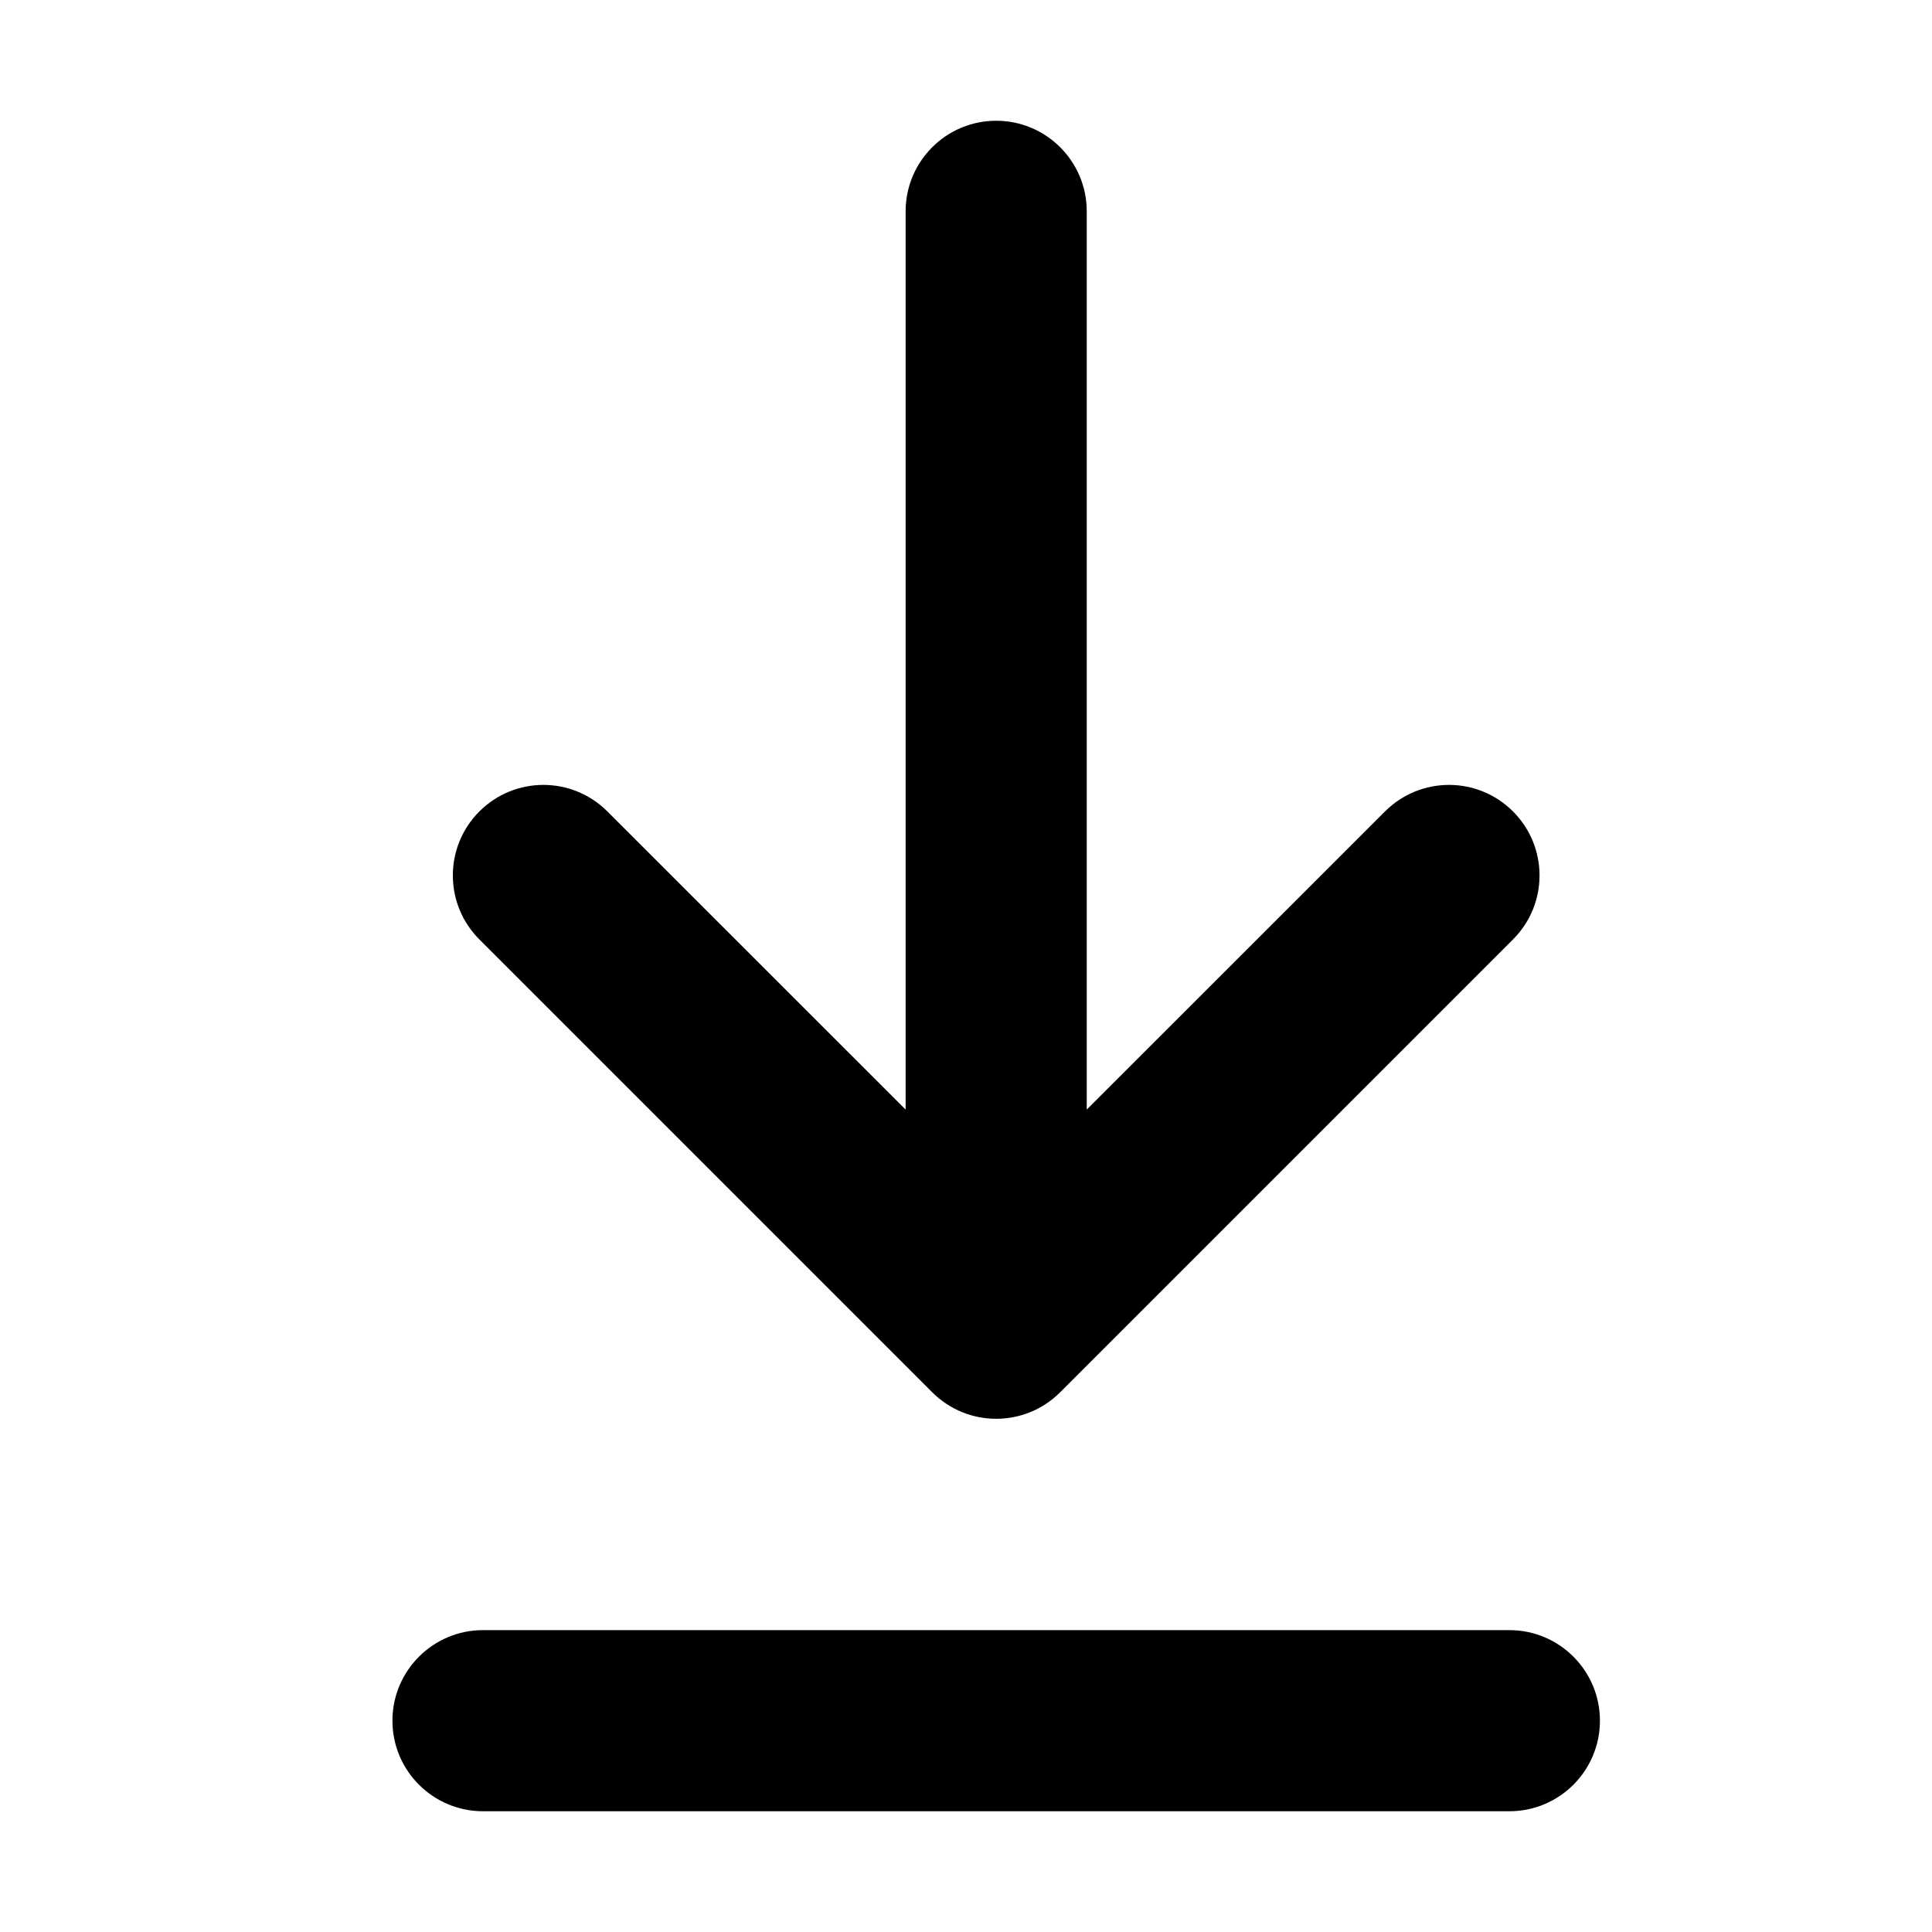
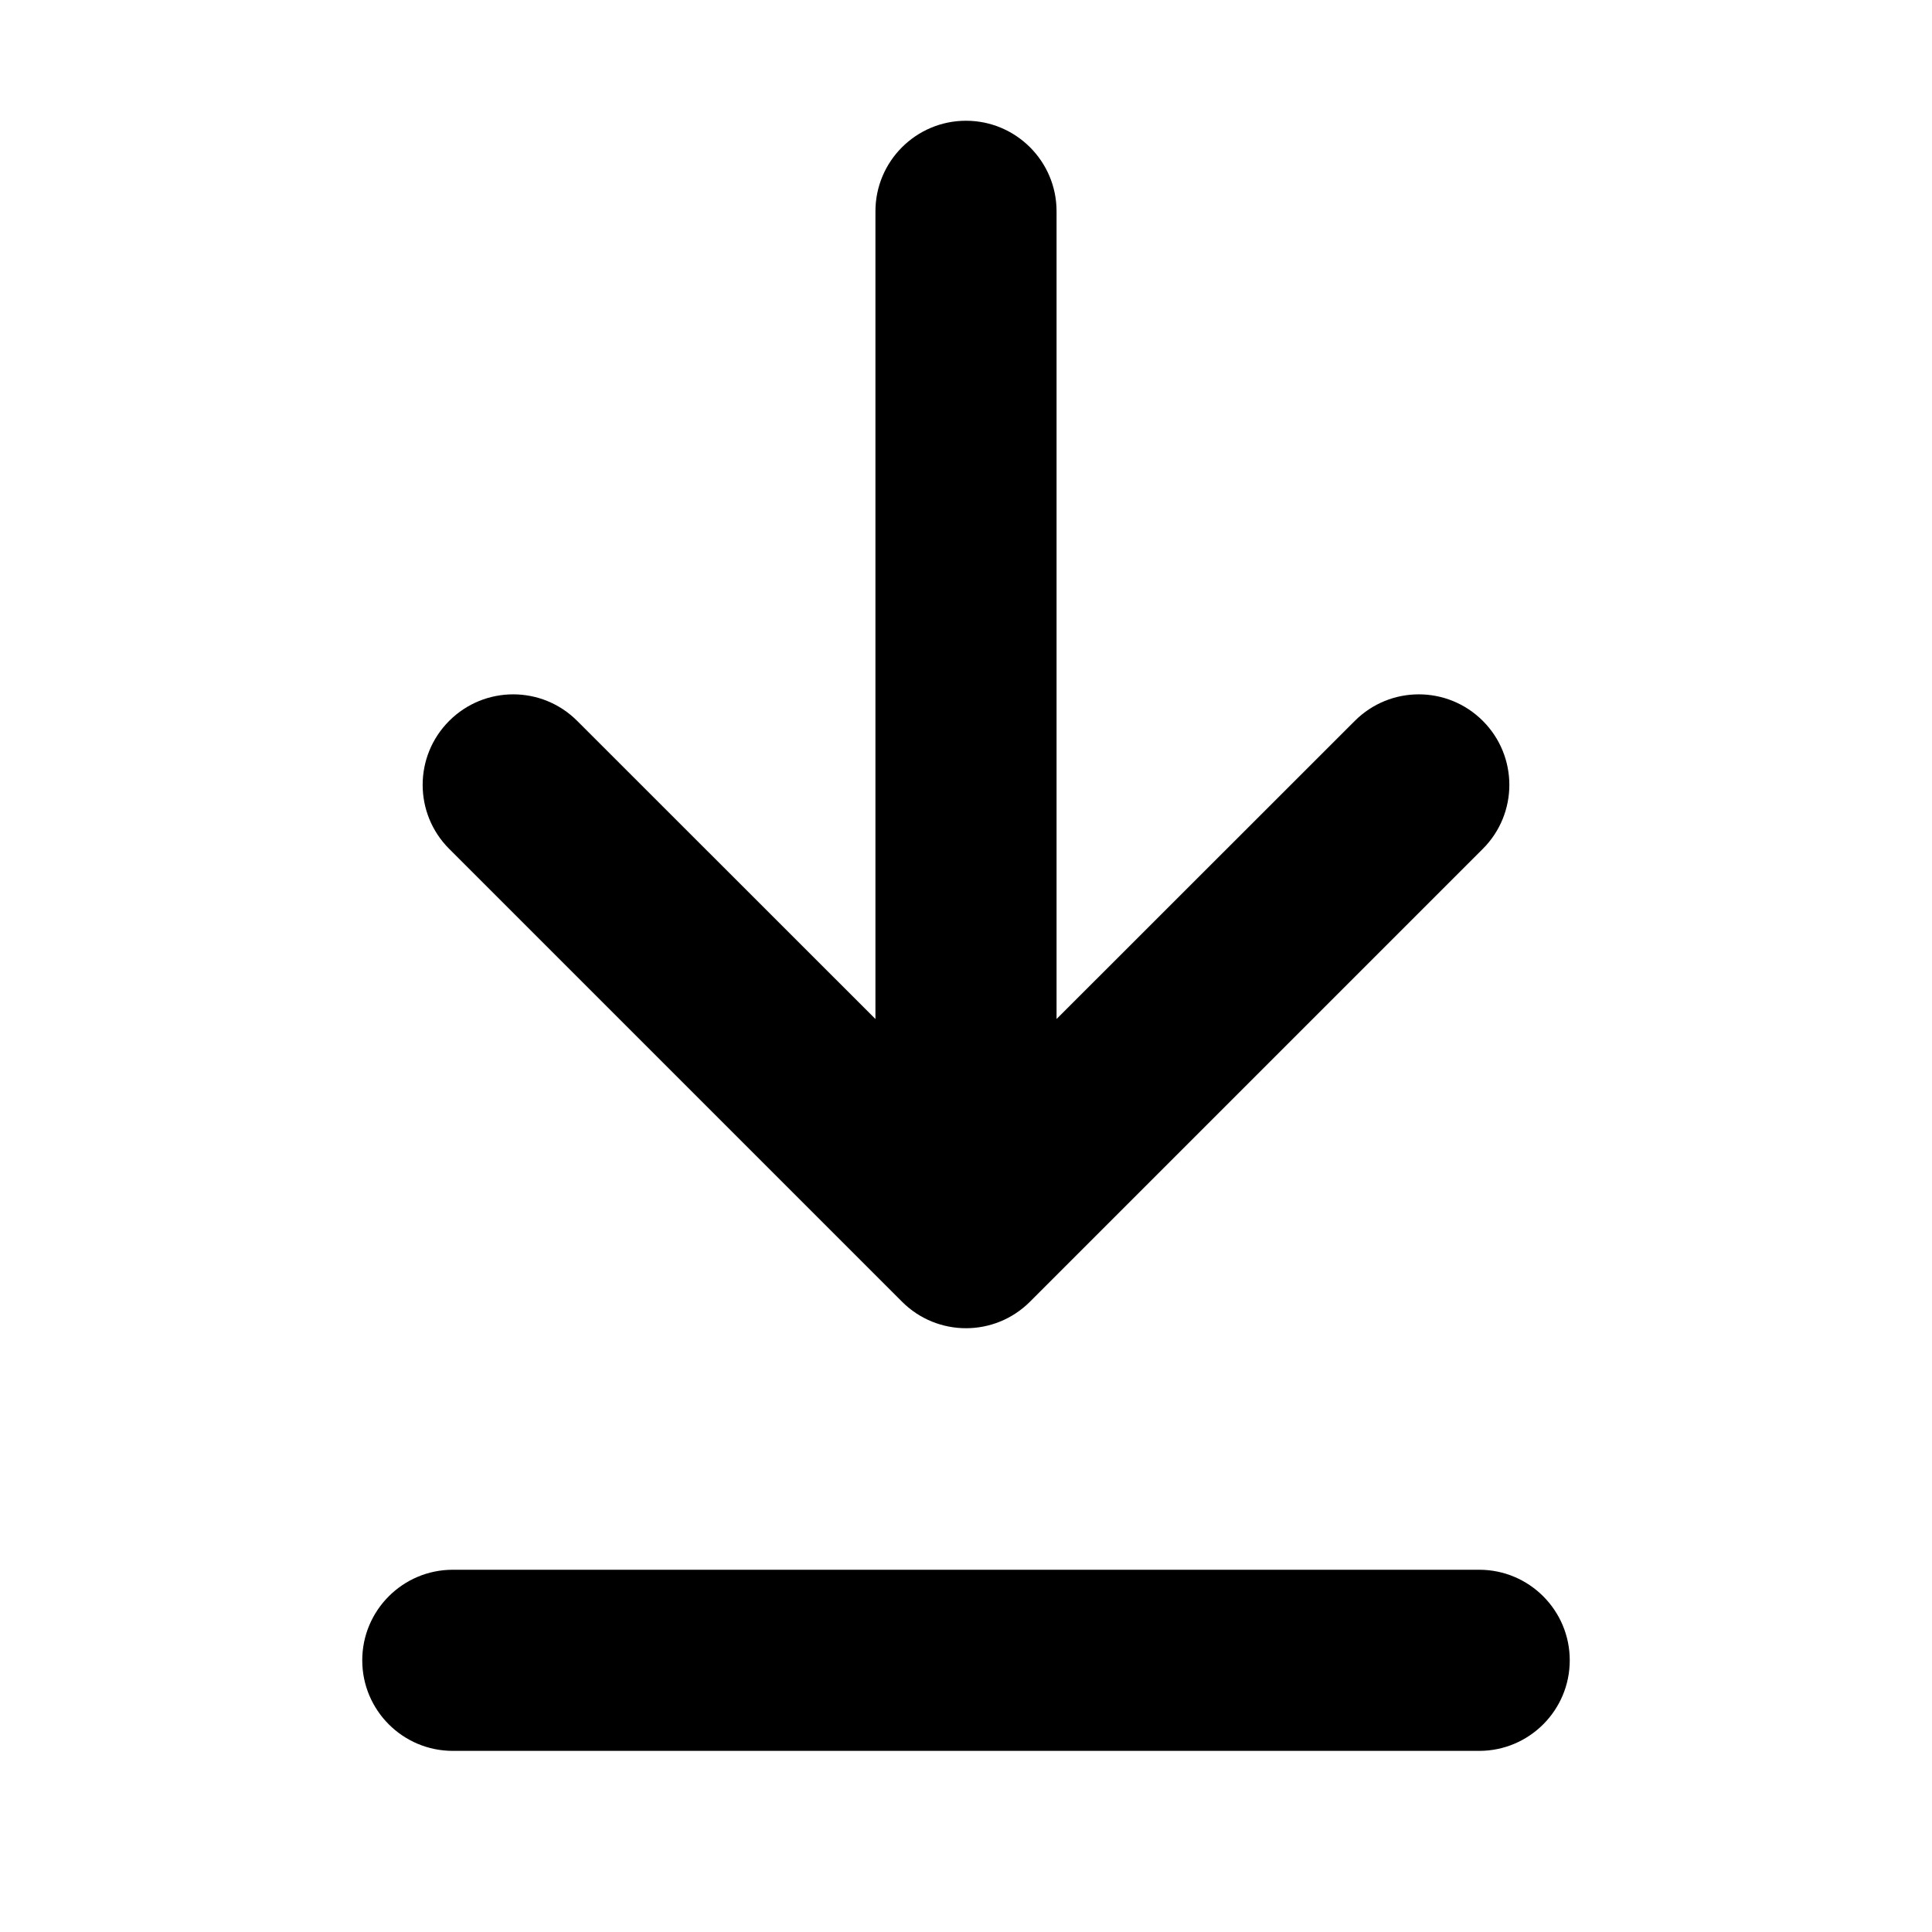
<svg xmlns="http://www.w3.org/2000/svg" width="16" height="16" viewBox="0 0 16 16">
-   <path fill-rule="evenodd" clip-rule="evenodd" d="M7.5 9.189L5.03 6.72C4.737 6.427 4.263 6.427 3.97 6.72C3.677 7.013 3.677 7.487 3.97 7.78L7.72 11.53C8.013 11.823 8.487 11.823 8.78 11.53L12.53 7.78C12.823 7.487 12.823 7.013 12.53 6.72C12.237 6.427 11.763 6.427 11.47 6.72L9 9.189L9 1.75C9 1.336 8.664 1 8.25 1C7.836 1 7.5 1.336 7.5 1.75L7.5 9.189ZM3.25 14.25C3.25 13.836 3.586 13.5 4 13.5L12.5 13.5C12.914 13.5 13.25 13.836 13.25 14.25C13.25 14.664 12.914 15 12.5 15L4 15C3.586 15 3.25 14.664 3.25 14.25Z" />
+   <path fill-rule="evenodd" clip-rule="evenodd" d="M7.47 10.78C7.763 11.073 8.237 11.073 8.53 10.78L12.28 7.03C12.573 6.737 12.573 6.263 12.28 5.97C11.987 5.677 11.513 5.677 11.22 5.97L8.75 8.439L8.75 1.75C8.75 1.336 8.414 1 8 1C7.586 1 7.25 1.336 7.25 1.75L7.25 8.439L4.78 5.97C4.487 5.677 4.013 5.677 3.72 5.97C3.427 6.263 3.427 6.737 3.72 7.03L7.47 10.78ZM3.75 13C3.336 13 3 13.336 3 13.75C3 14.164 3.336 14.5 3.75 14.5H12.25C12.664 14.5 13 14.164 13 13.75C13 13.336 12.664 13 12.25 13H3.75Z" />
</svg>
